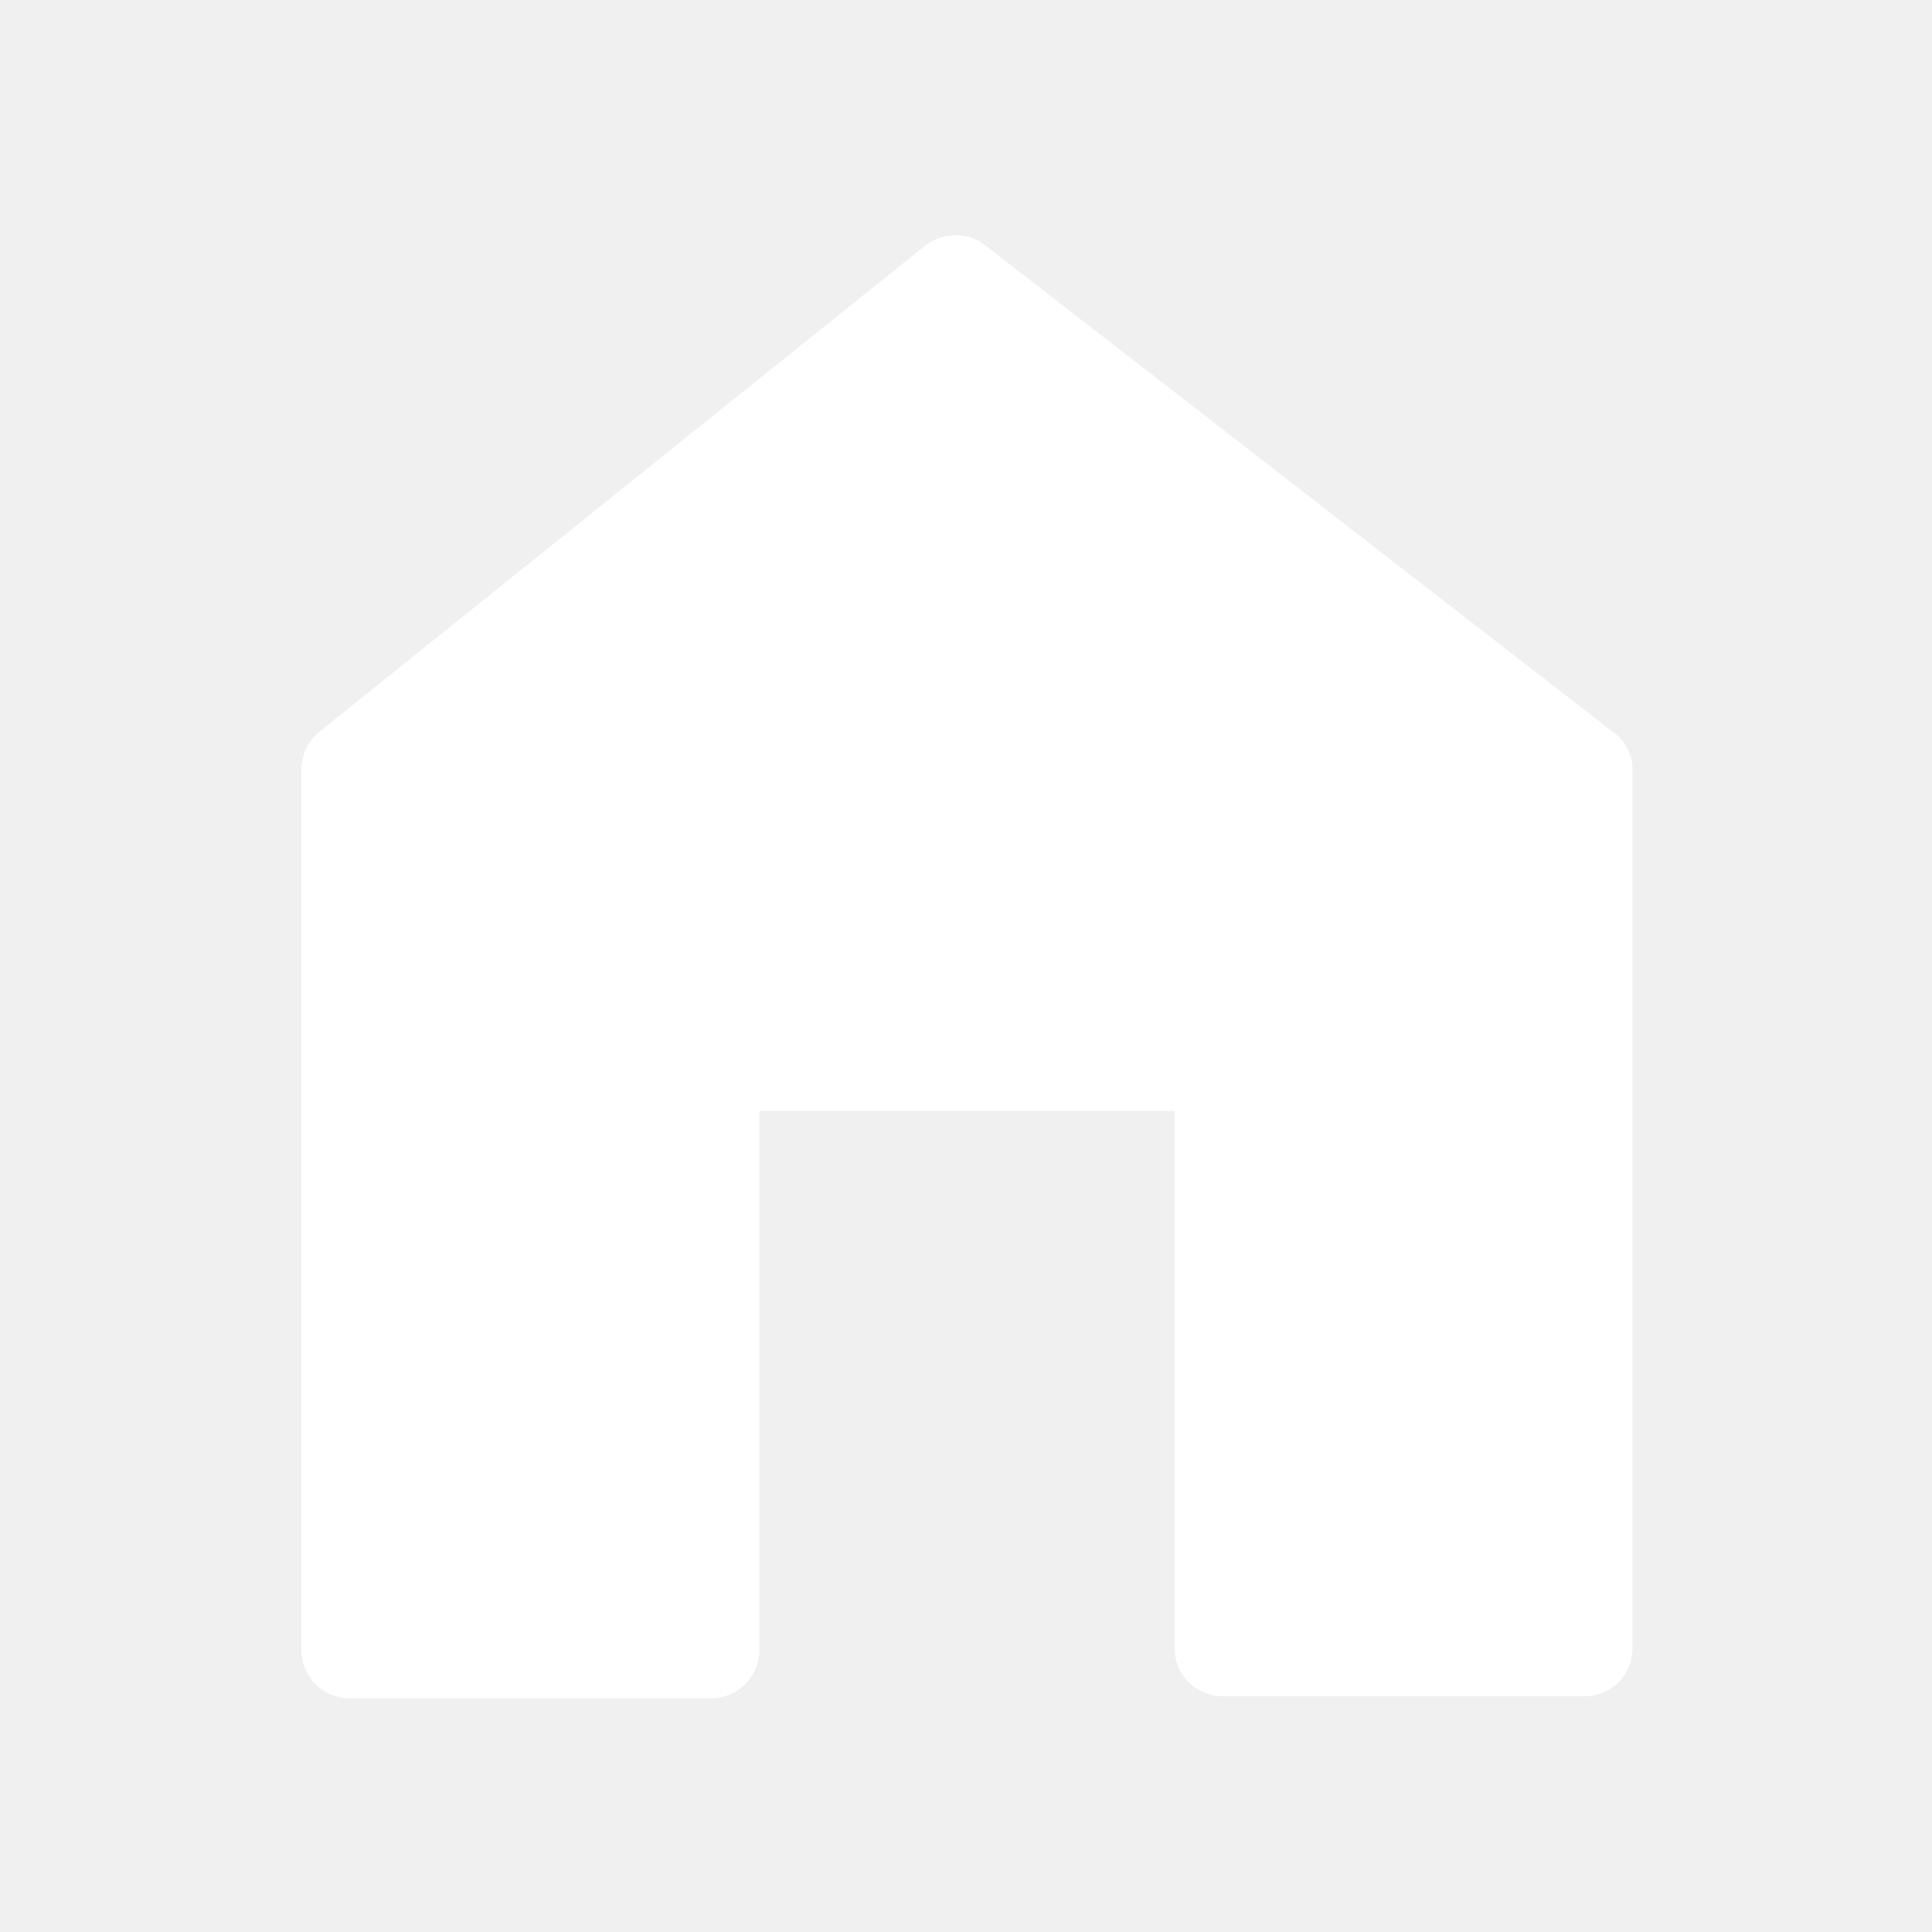
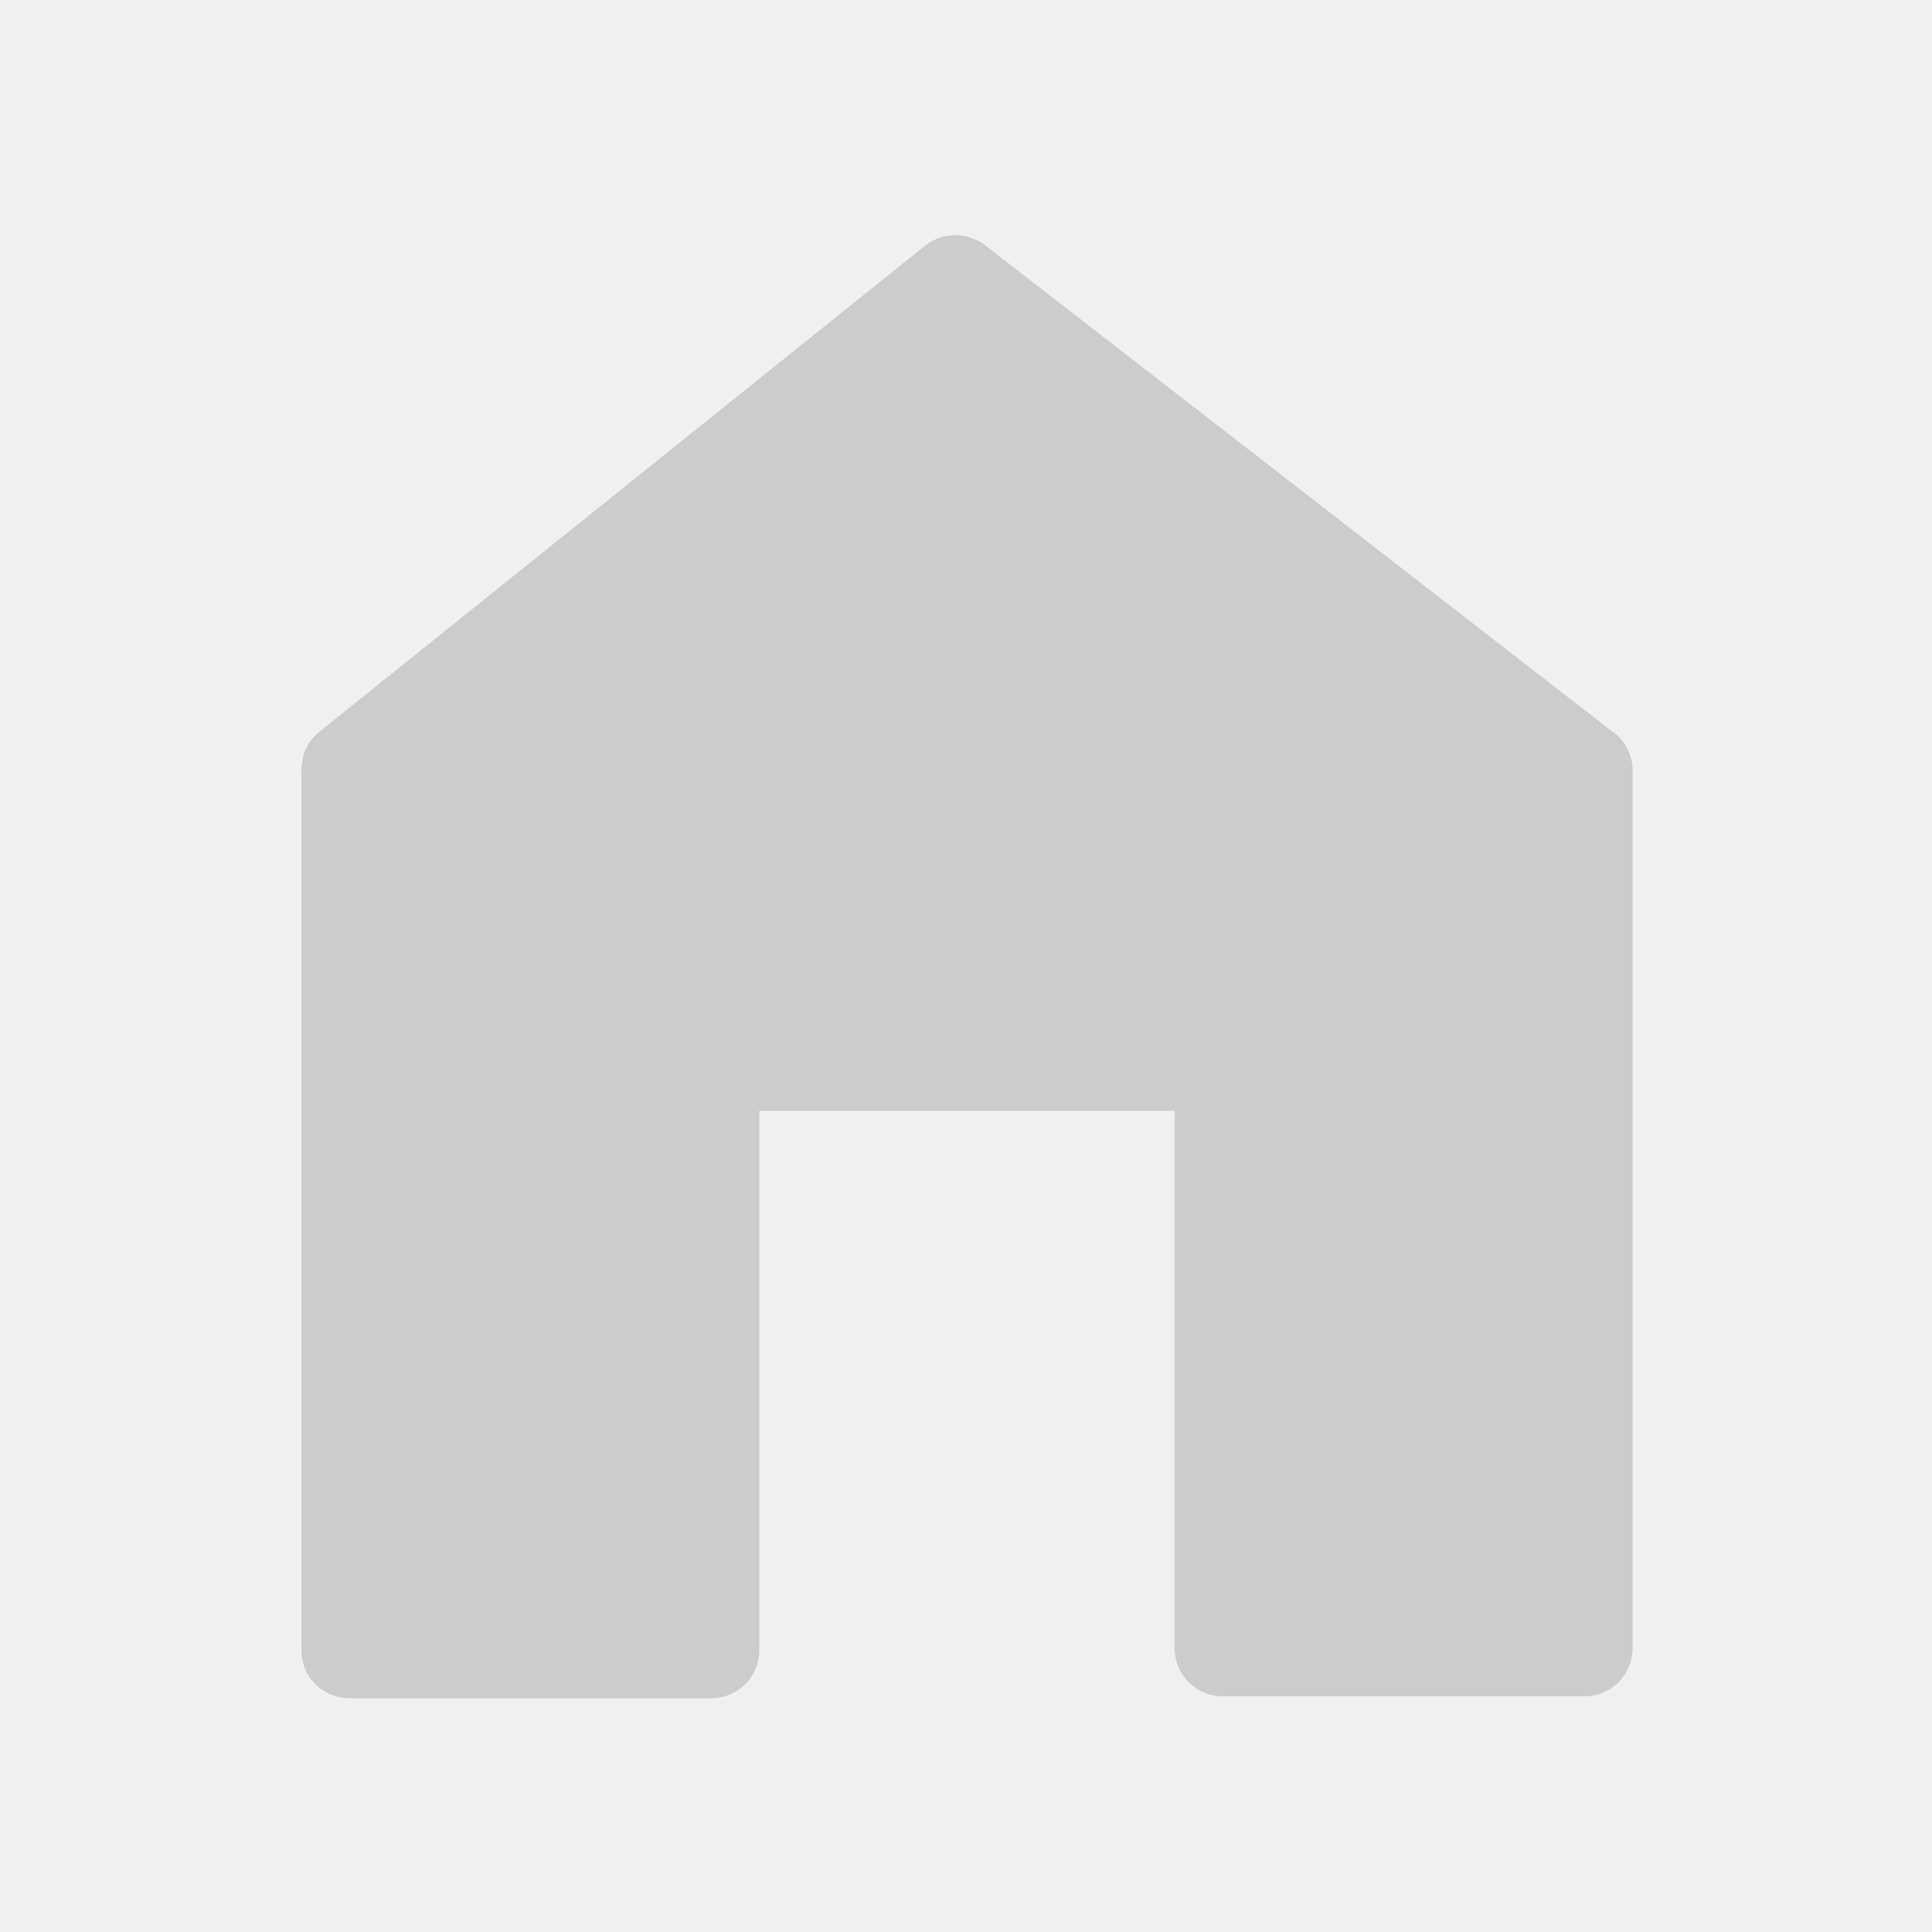
<svg xmlns="http://www.w3.org/2000/svg" version="1.1" x="0" y="0" width="100" height="100" viewBox="0 0 100 100" enable-background="new 0 0 100 100" xml:space="preserve">
-   <path d="M83.5 37.9L51 12.7c-0.9-0.7-2.2-0.7-3.1 0L16.5 37.9c-0.6 0.5-0.9 1.2-0.9 2v45.5c0 1.4 1.1 2.5 2.5 2.5h18.7c1.4 0 2.5-1.1 2.5-2.5V57.5h21.5V85.3c0 1.4 1.1 2.5 2.5 2.5h18.7c1.4 0 2.5-1.1 2.5-2.5v-45.5C84.5 39.1 84.1 38.3 83.5 37.9z" fill="#fff" />
+   <path d="M83.5 37.9L51 12.7c-0.9-0.7-2.2-0.7-3.1 0L16.5 37.9c-0.6 0.5-0.9 1.2-0.9 2v45.5c0 1.4 1.1 2.5 2.5 2.5h18.7c1.4 0 2.5-1.1 2.5-2.5V57.5h21.5V85.3c0 1.4 1.1 2.5 2.5 2.5h18.7c1.4 0 2.5-1.1 2.5-2.5v-45.5C84.5 39.1 84.1 38.3 83.5 37.9z" fill="#ccc" />
</svg>
